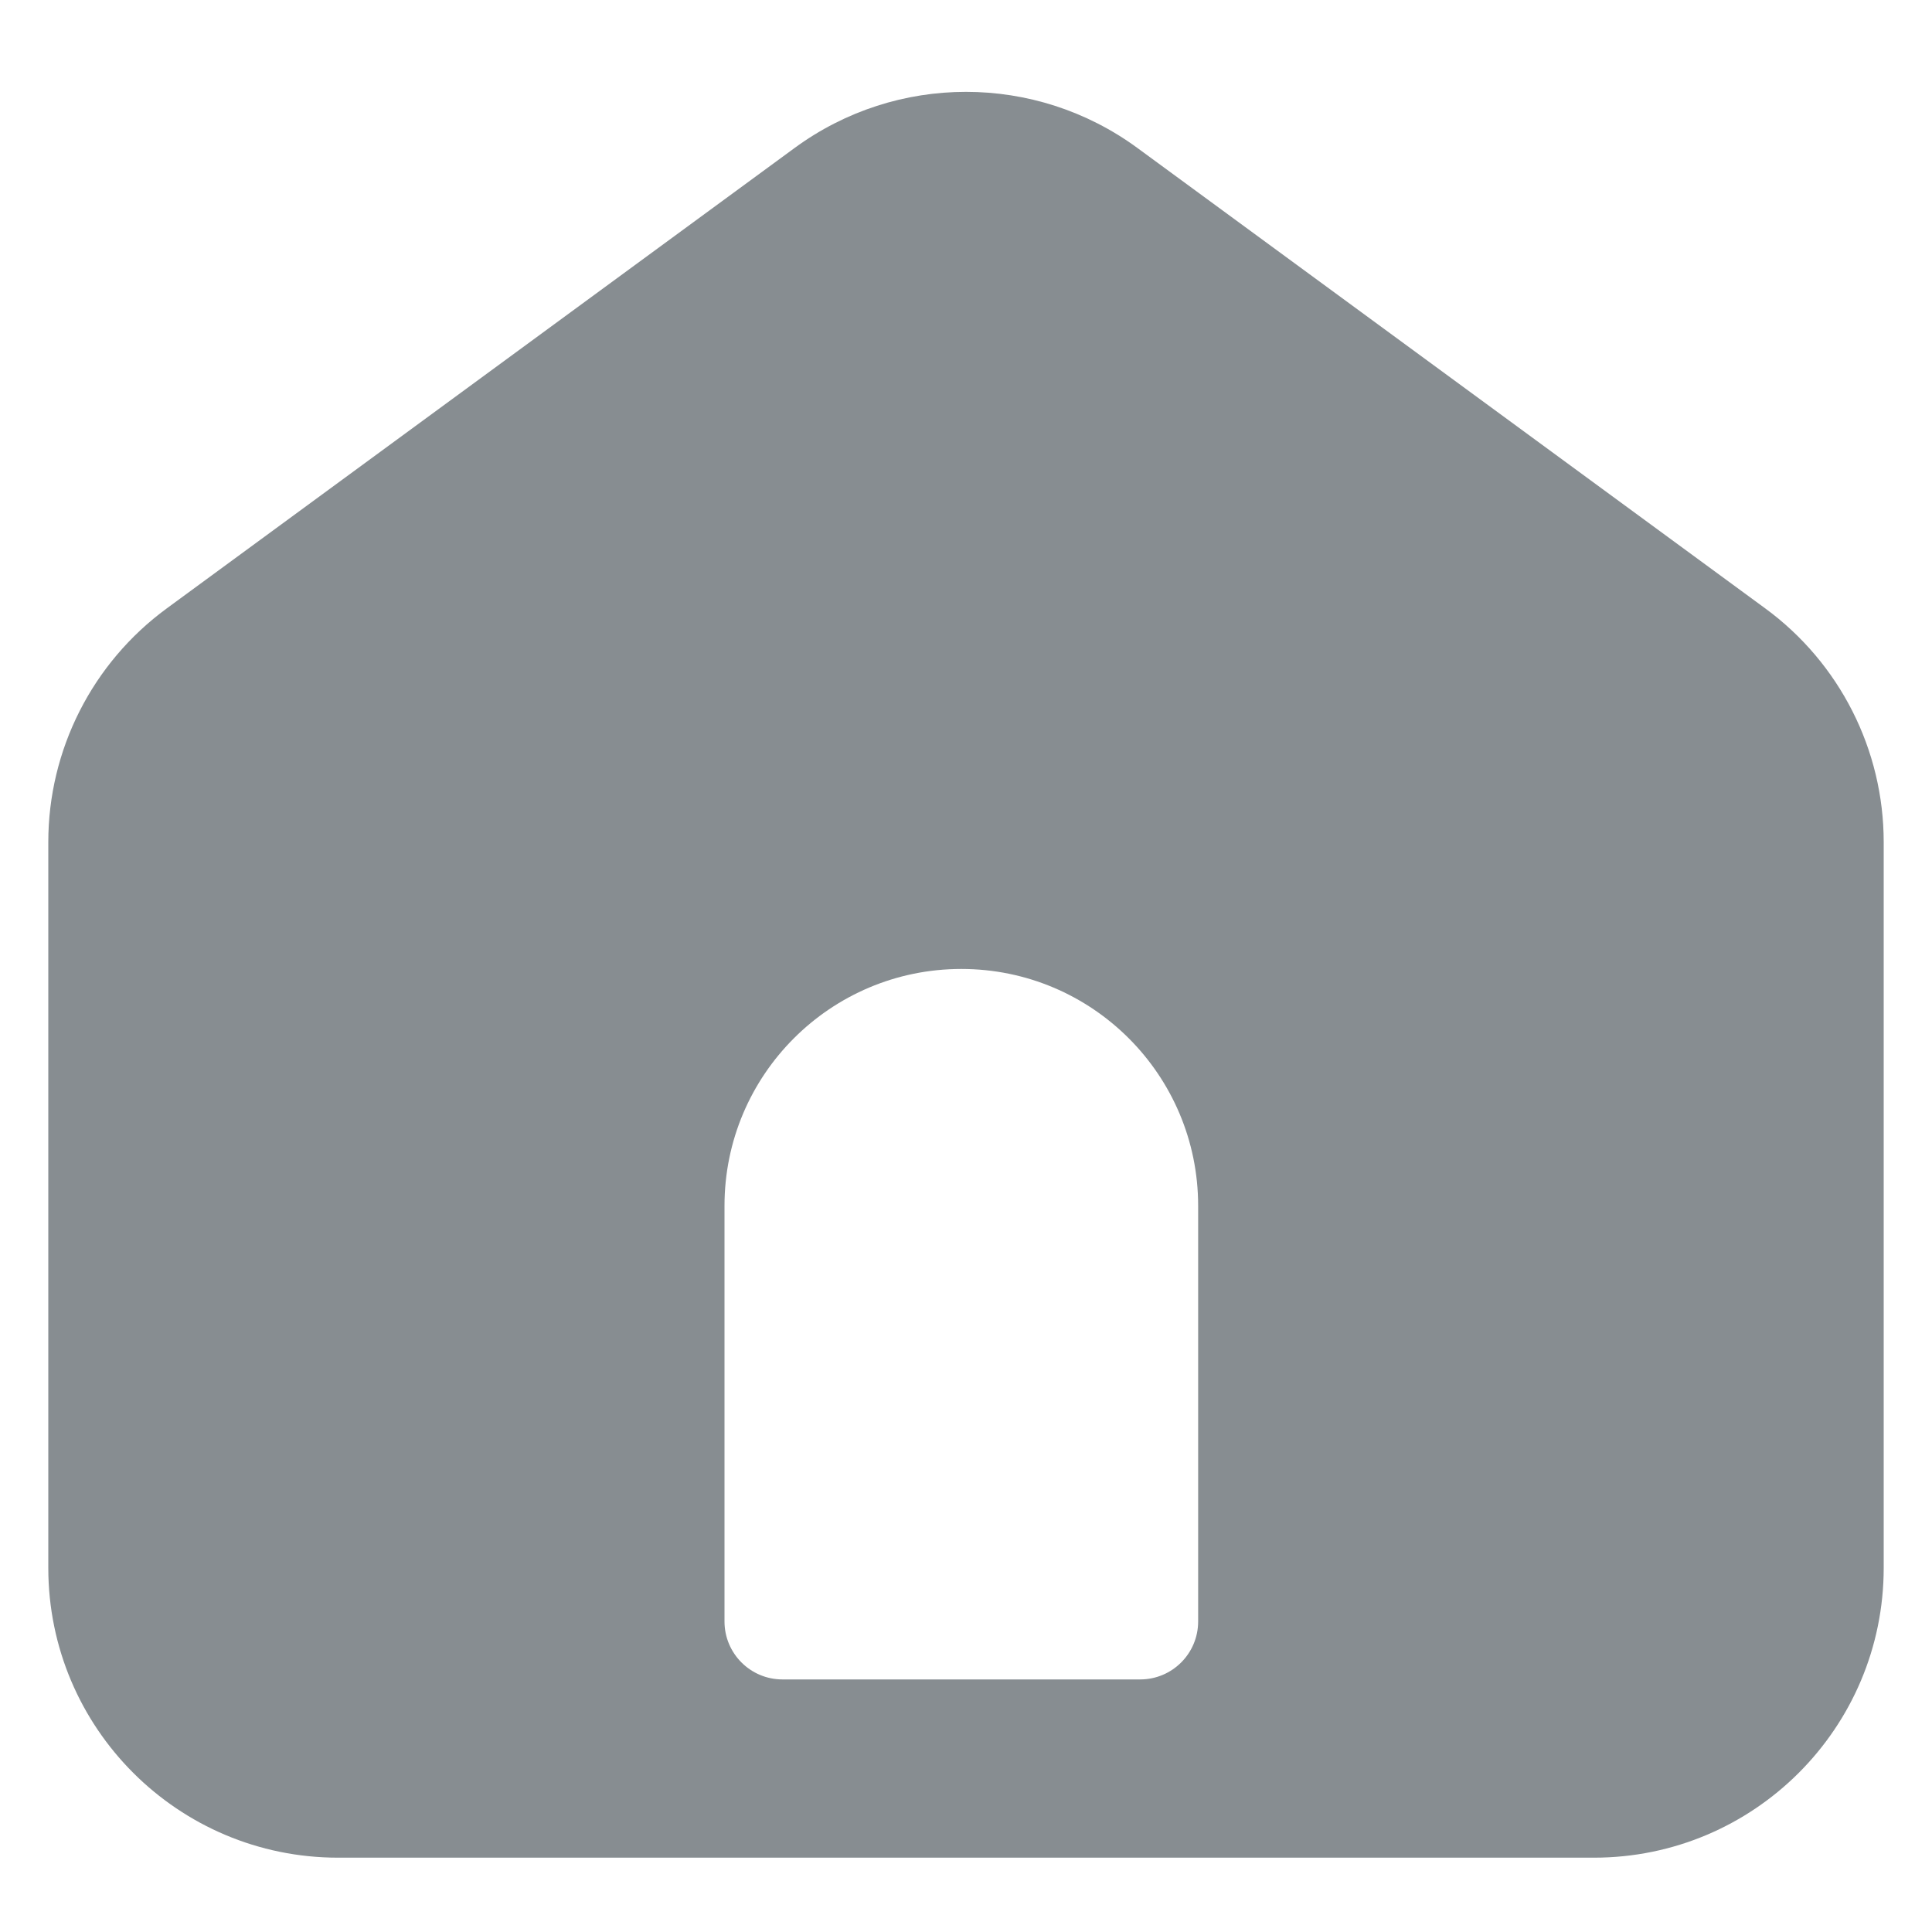
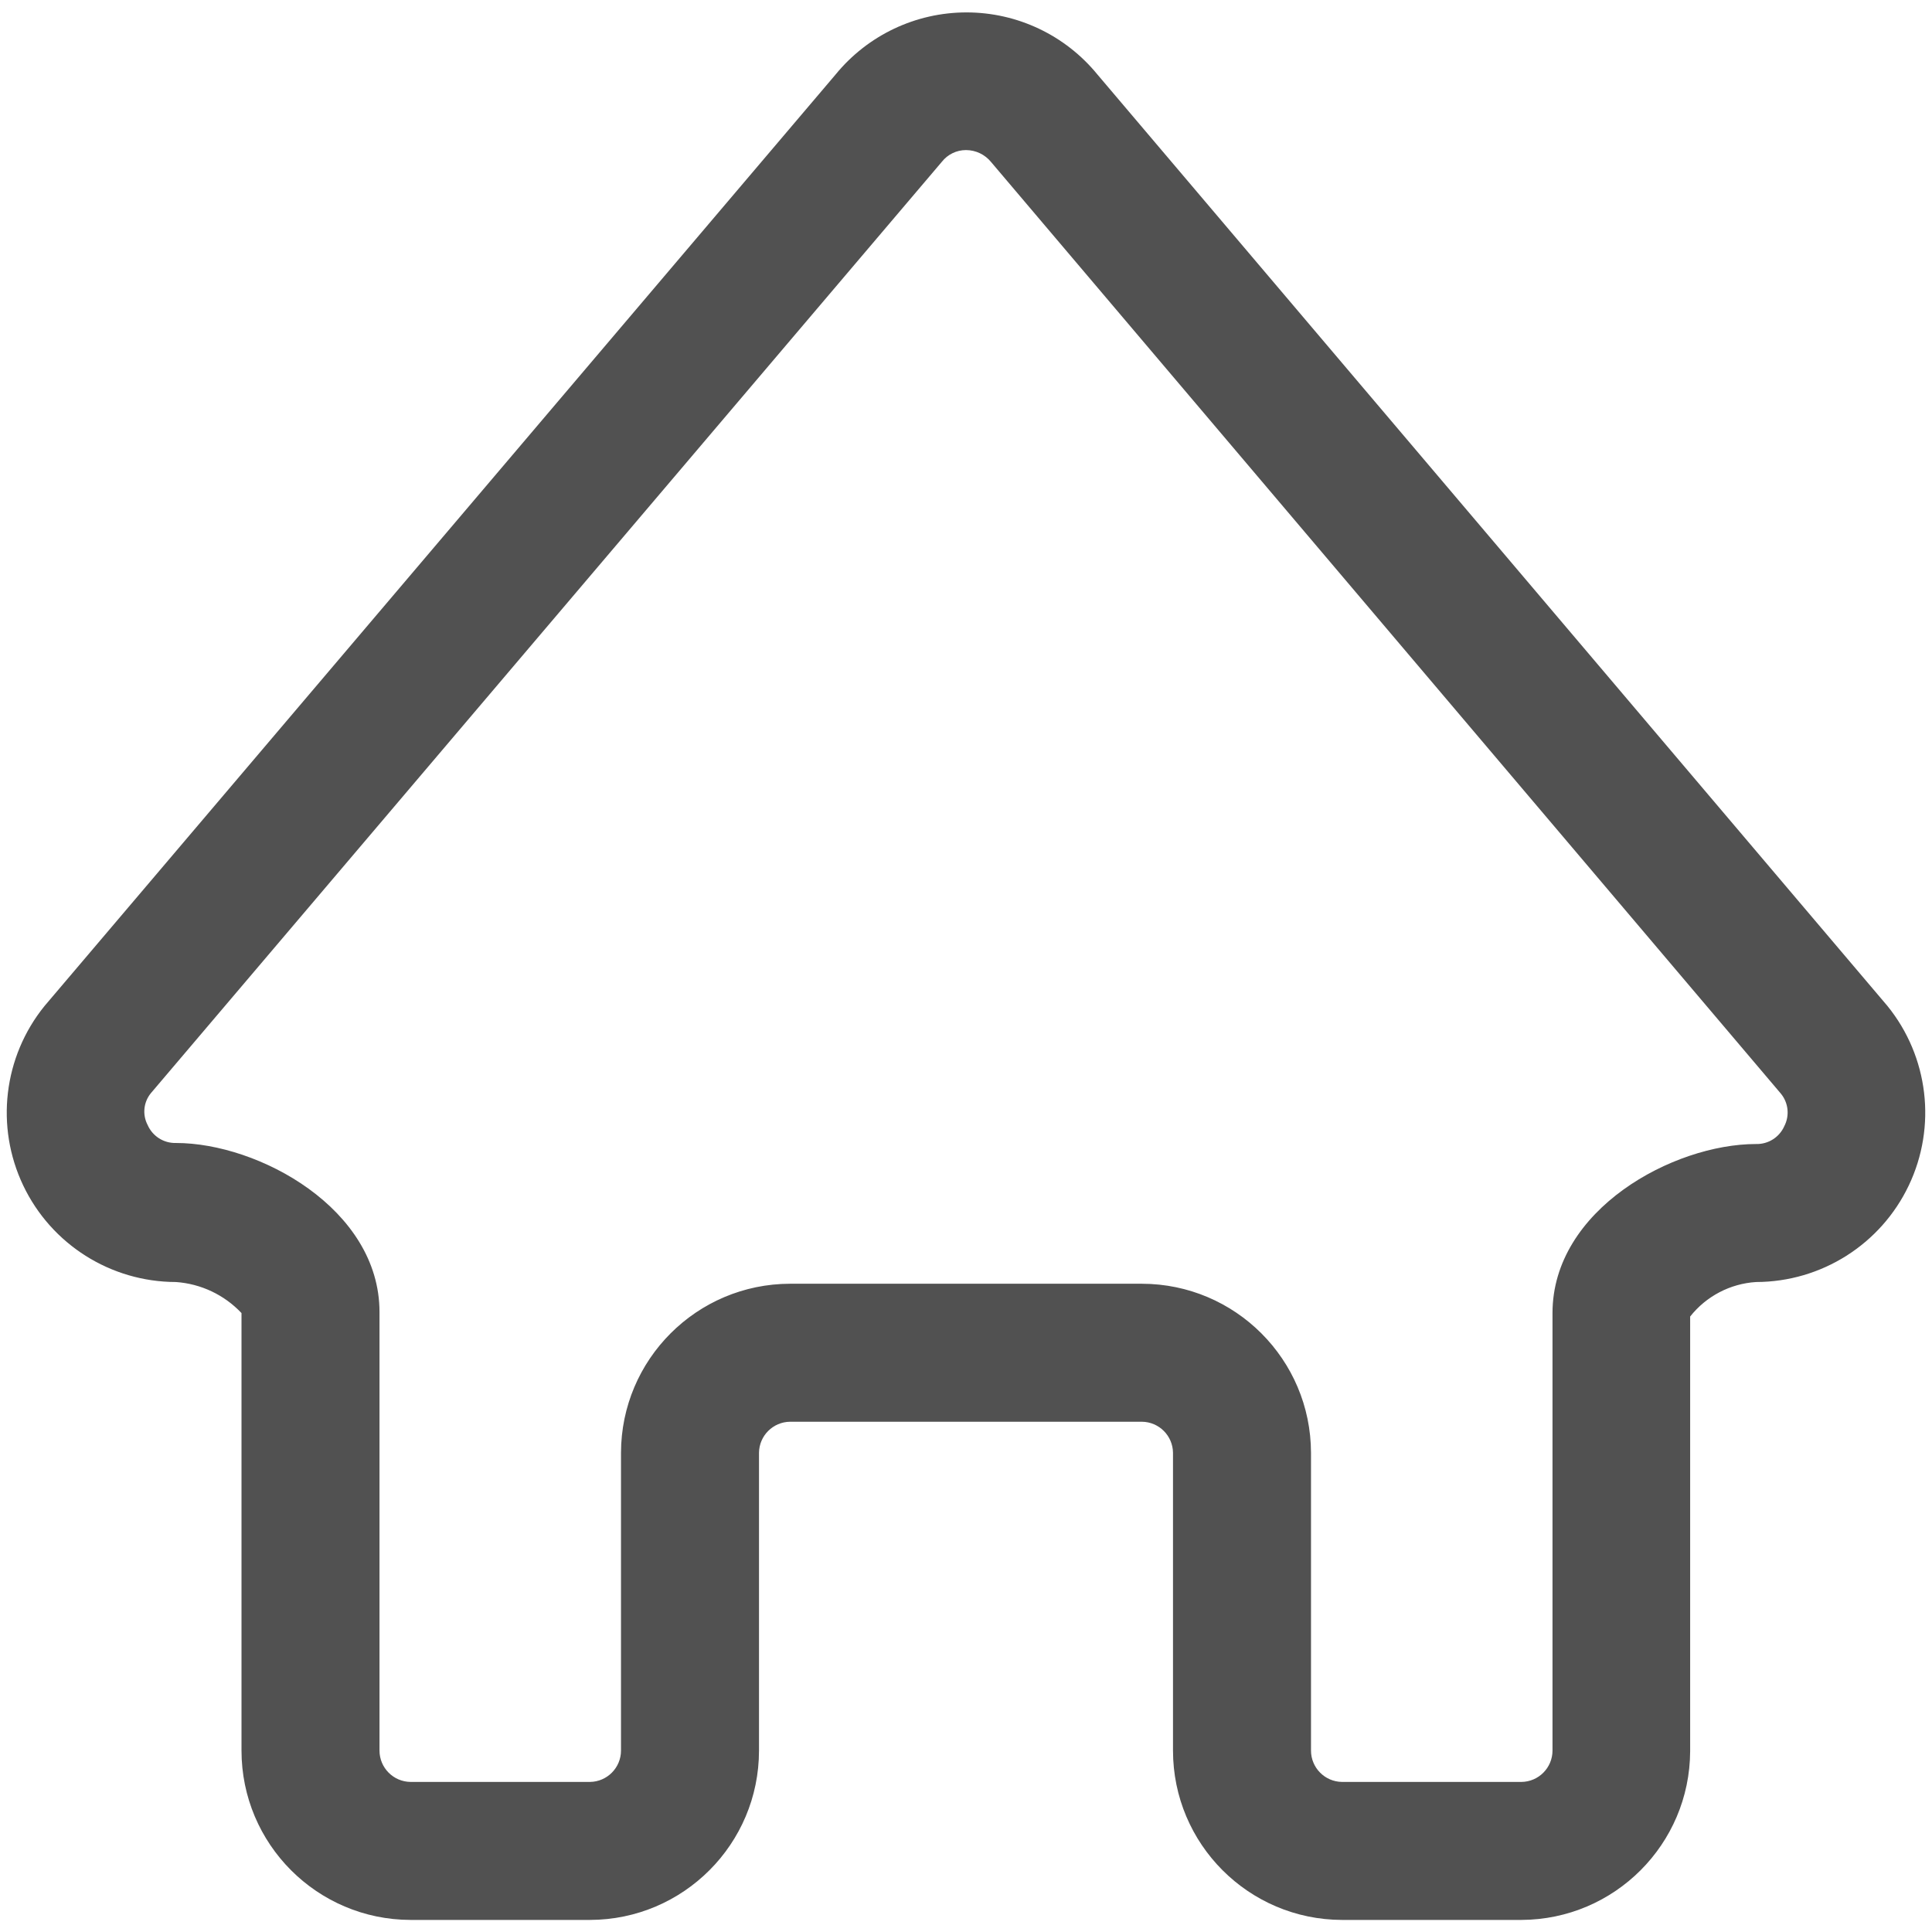
- <svg xmlns="http://www.w3.org/2000/svg" t="1638282177162" class="icon" viewBox="0 0 1024 1024" version="1.1" p-id="1005" width="200" height="200">
+ <svg xmlns="http://www.w3.org/2000/svg" t="1648368005971" class="icon" viewBox="0 0 1024 1024" version="1.1" p-id="5038" width="200" height="200">
  <defs>
-     <style type="text/css" />
+     <style type="text/css">@font-face { font-family: feedback-iconfont; src: url("//at.alicdn.com/t/font_1031158_u69w8yhxdu.woff2?t=1630033759944") format("woff2"), url("//at.alicdn.com/t/font_1031158_u69w8yhxdu.woff?t=1630033759944") format("woff"), url("//at.alicdn.com/t/font_1031158_u69w8yhxdu.ttf?t=1630033759944") format("truetype"); }
+ </style>
  </defs>
-   <path d="M602.829 78.418l332.8 244.055A153.6 153.6 0 0 1 998.4 446.336v384.671c0 84.833-68.767 153.6-153.6 153.6H179.2c-84.833 0-153.6-68.767-153.6-153.6V446.336a153.6 153.6 0 0 1 62.771-123.863l332.8-244.055a153.6 153.6 0 0 1 181.658 0z m-93.307 435.149c-69.325 0-125.522 56.197-125.522 125.522v220.324a30.72 30.72 0 0 0 30.72 30.72h189.604a30.72 30.72 0 0 0 30.72-30.72v-220.324c0-69.325-56.197-125.522-125.522-125.522z" fill="#878D91" p-id="1006" />
+   <path d="M806.4 1017.6h-95.086a89.783 89.783 0 0 1-89.6-89.783v-157.806a16.64 16.64 0 0 0-16.457-16.457H418.743a16.64 16.64 0 0 0-16.457 16.457v157.806a89.783 89.783 0 0 1-89.6 89.783h-95.086A89.783 89.783 0 0 1 128 927.817V695.954a52.846 52.846 0 0 0-34.743-16.457 89.783 89.783 0 0 1-69.669-146.286l419.291-493.714a89.6 89.6 0 0 1 138.789 0l418.743 493.714a89.783 89.783 0 0 1-69.669 146.286 48.457 48.457 0 0 0-34.926 18.286v230.4a89.783 89.783 0 0 1-89.417 89.417zM418.743 680.411h186.514a89.783 89.783 0 0 1 89.6 89.6v157.806a16.64 16.64 0 0 0 16.457 16.64h95.086a16.64 16.64 0 0 0 16.457-16.64V695.954c0-54.857 64-89.6 107.886-89.6a15.909 15.909 0 0 0 14.994-9.509 15.726 15.726 0 0 0-1.829-17.189l-418.56-493.714a17.189 17.189 0 0 0-13.349-6.4 16.274 16.274 0 0 0-12.8 6.217l-419.291 493.714a15.36 15.36 0 0 0-1.646 16.823 15.909 15.909 0 0 0 14.994 9.509c43.886 0 107.886 34.926 107.886 89.6v232.411a16.64 16.64 0 0 0 16.457 16.64h95.086a16.64 16.64 0 0 0 16.457-16.64v-157.806a89.783 89.783 0 0 1 89.6-89.6z" p-id="5039" fill="#515151" />
</svg>
